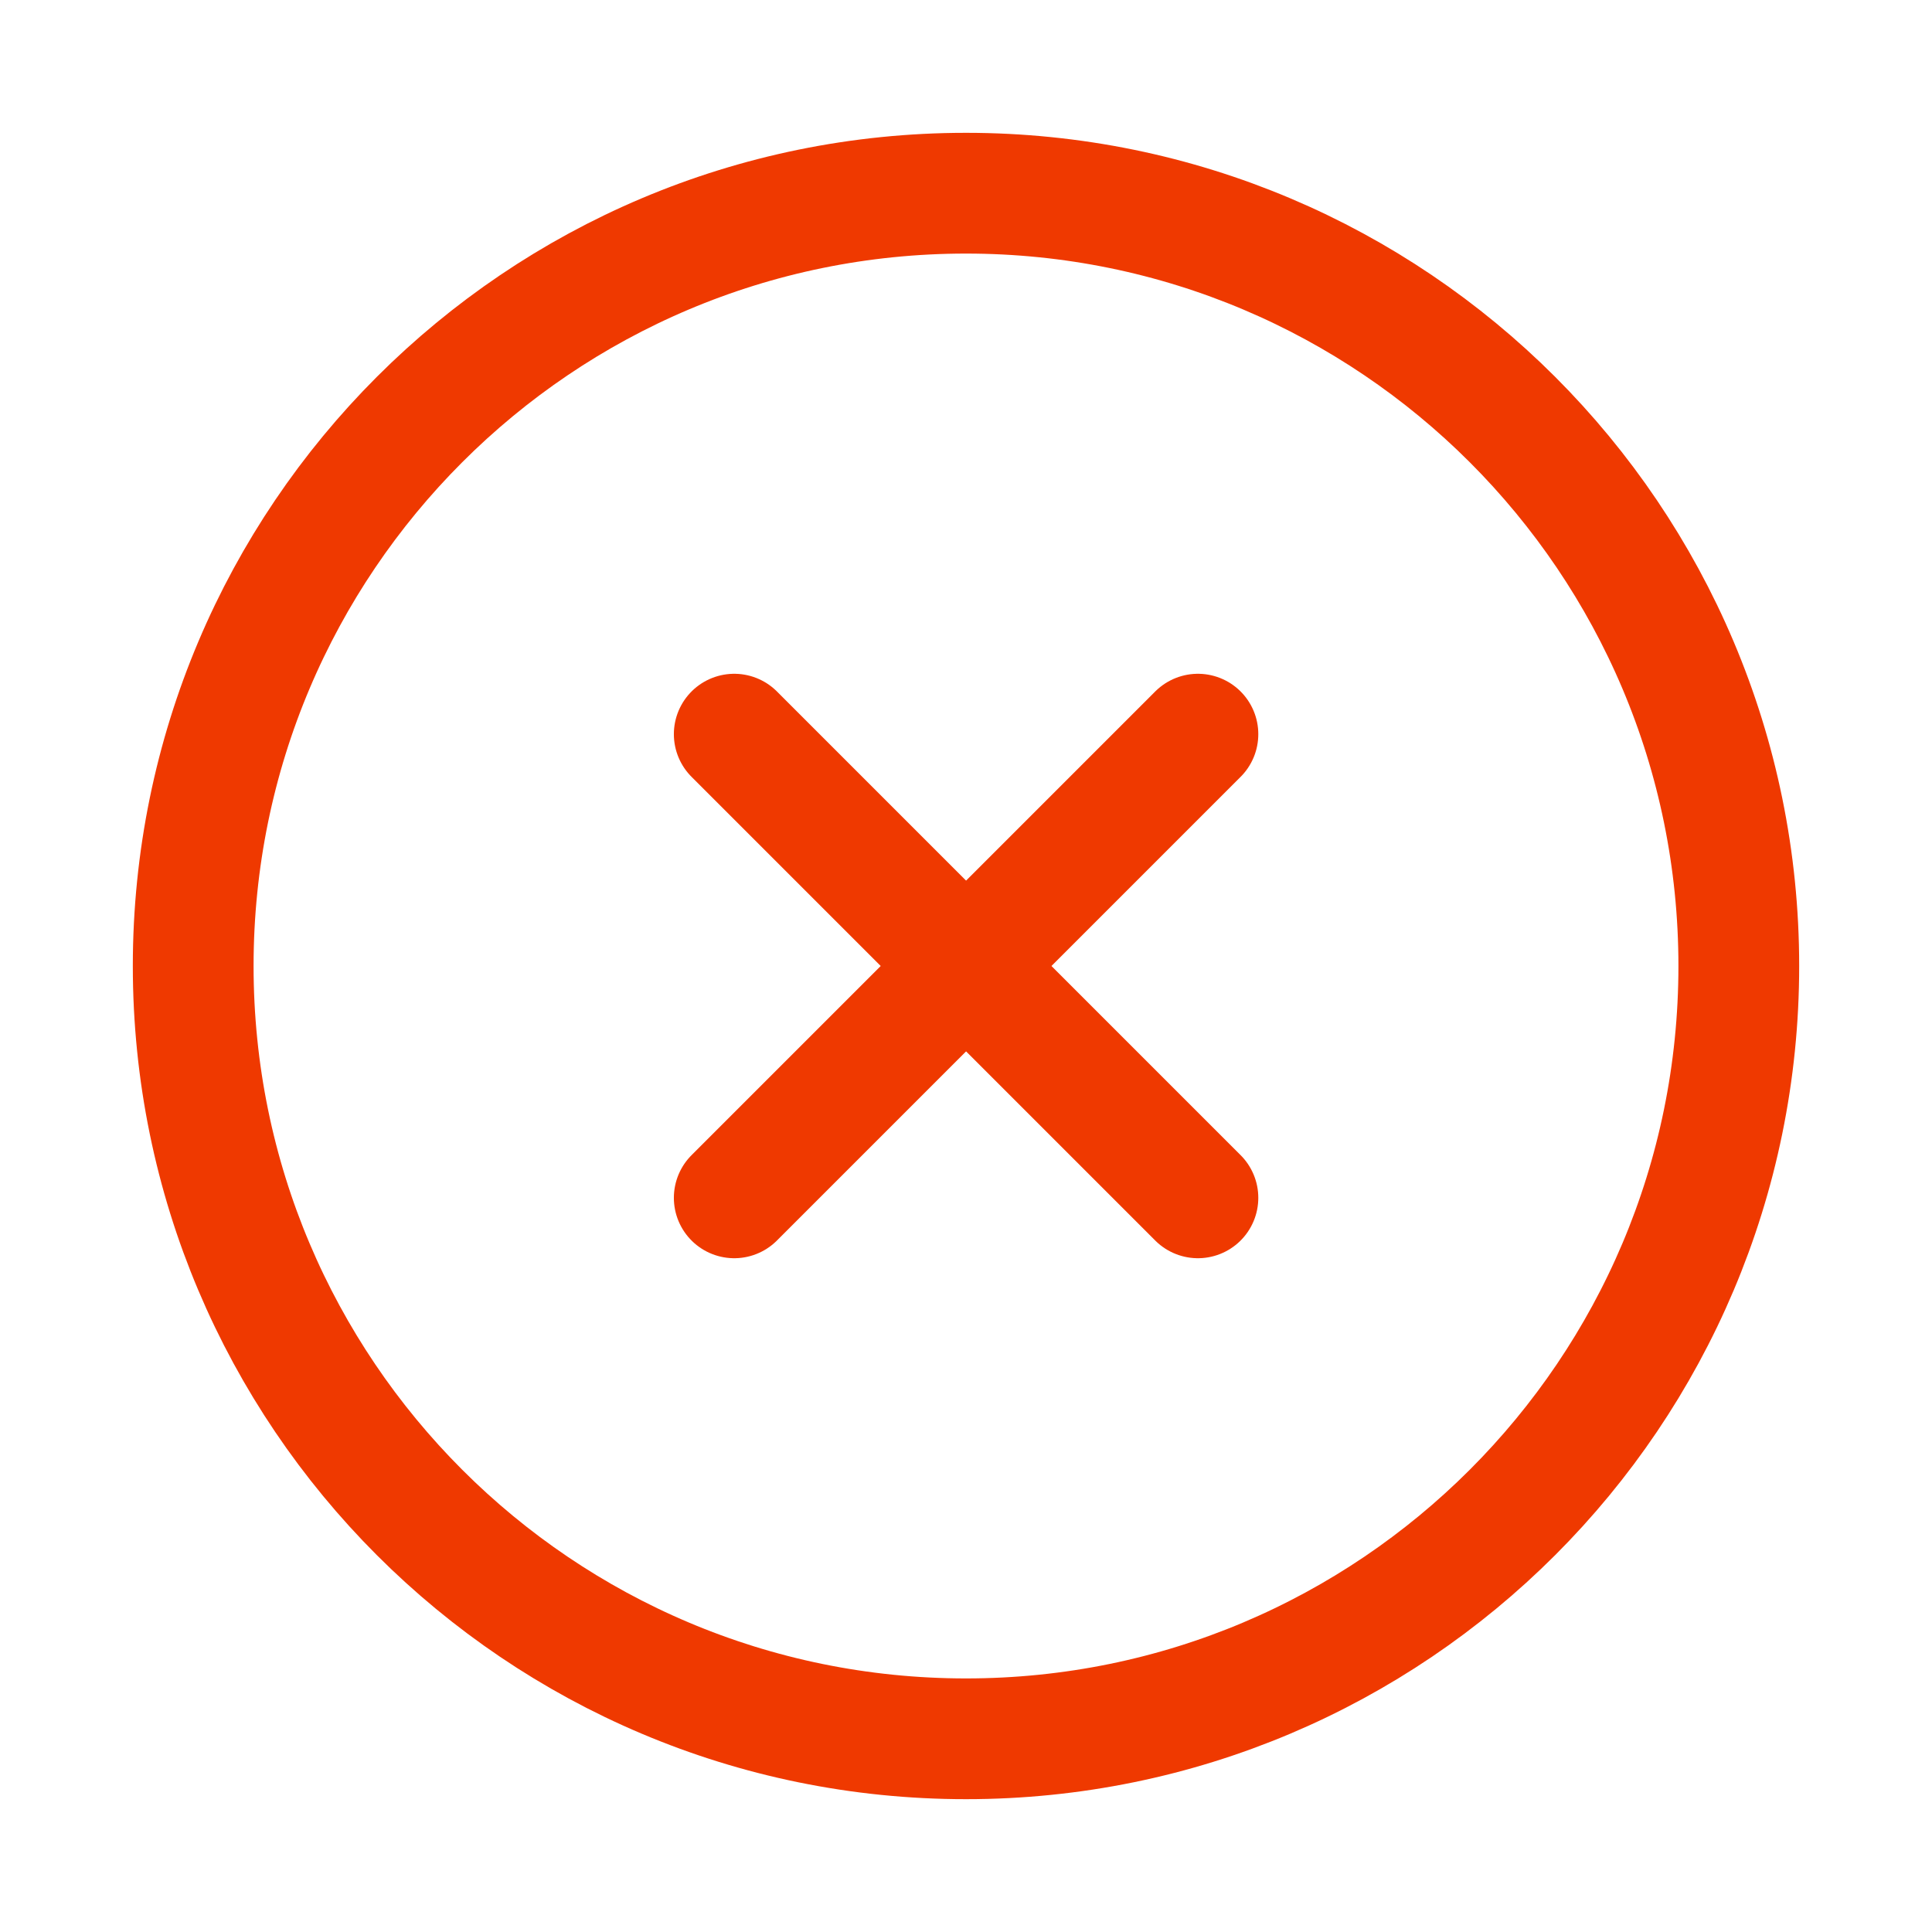
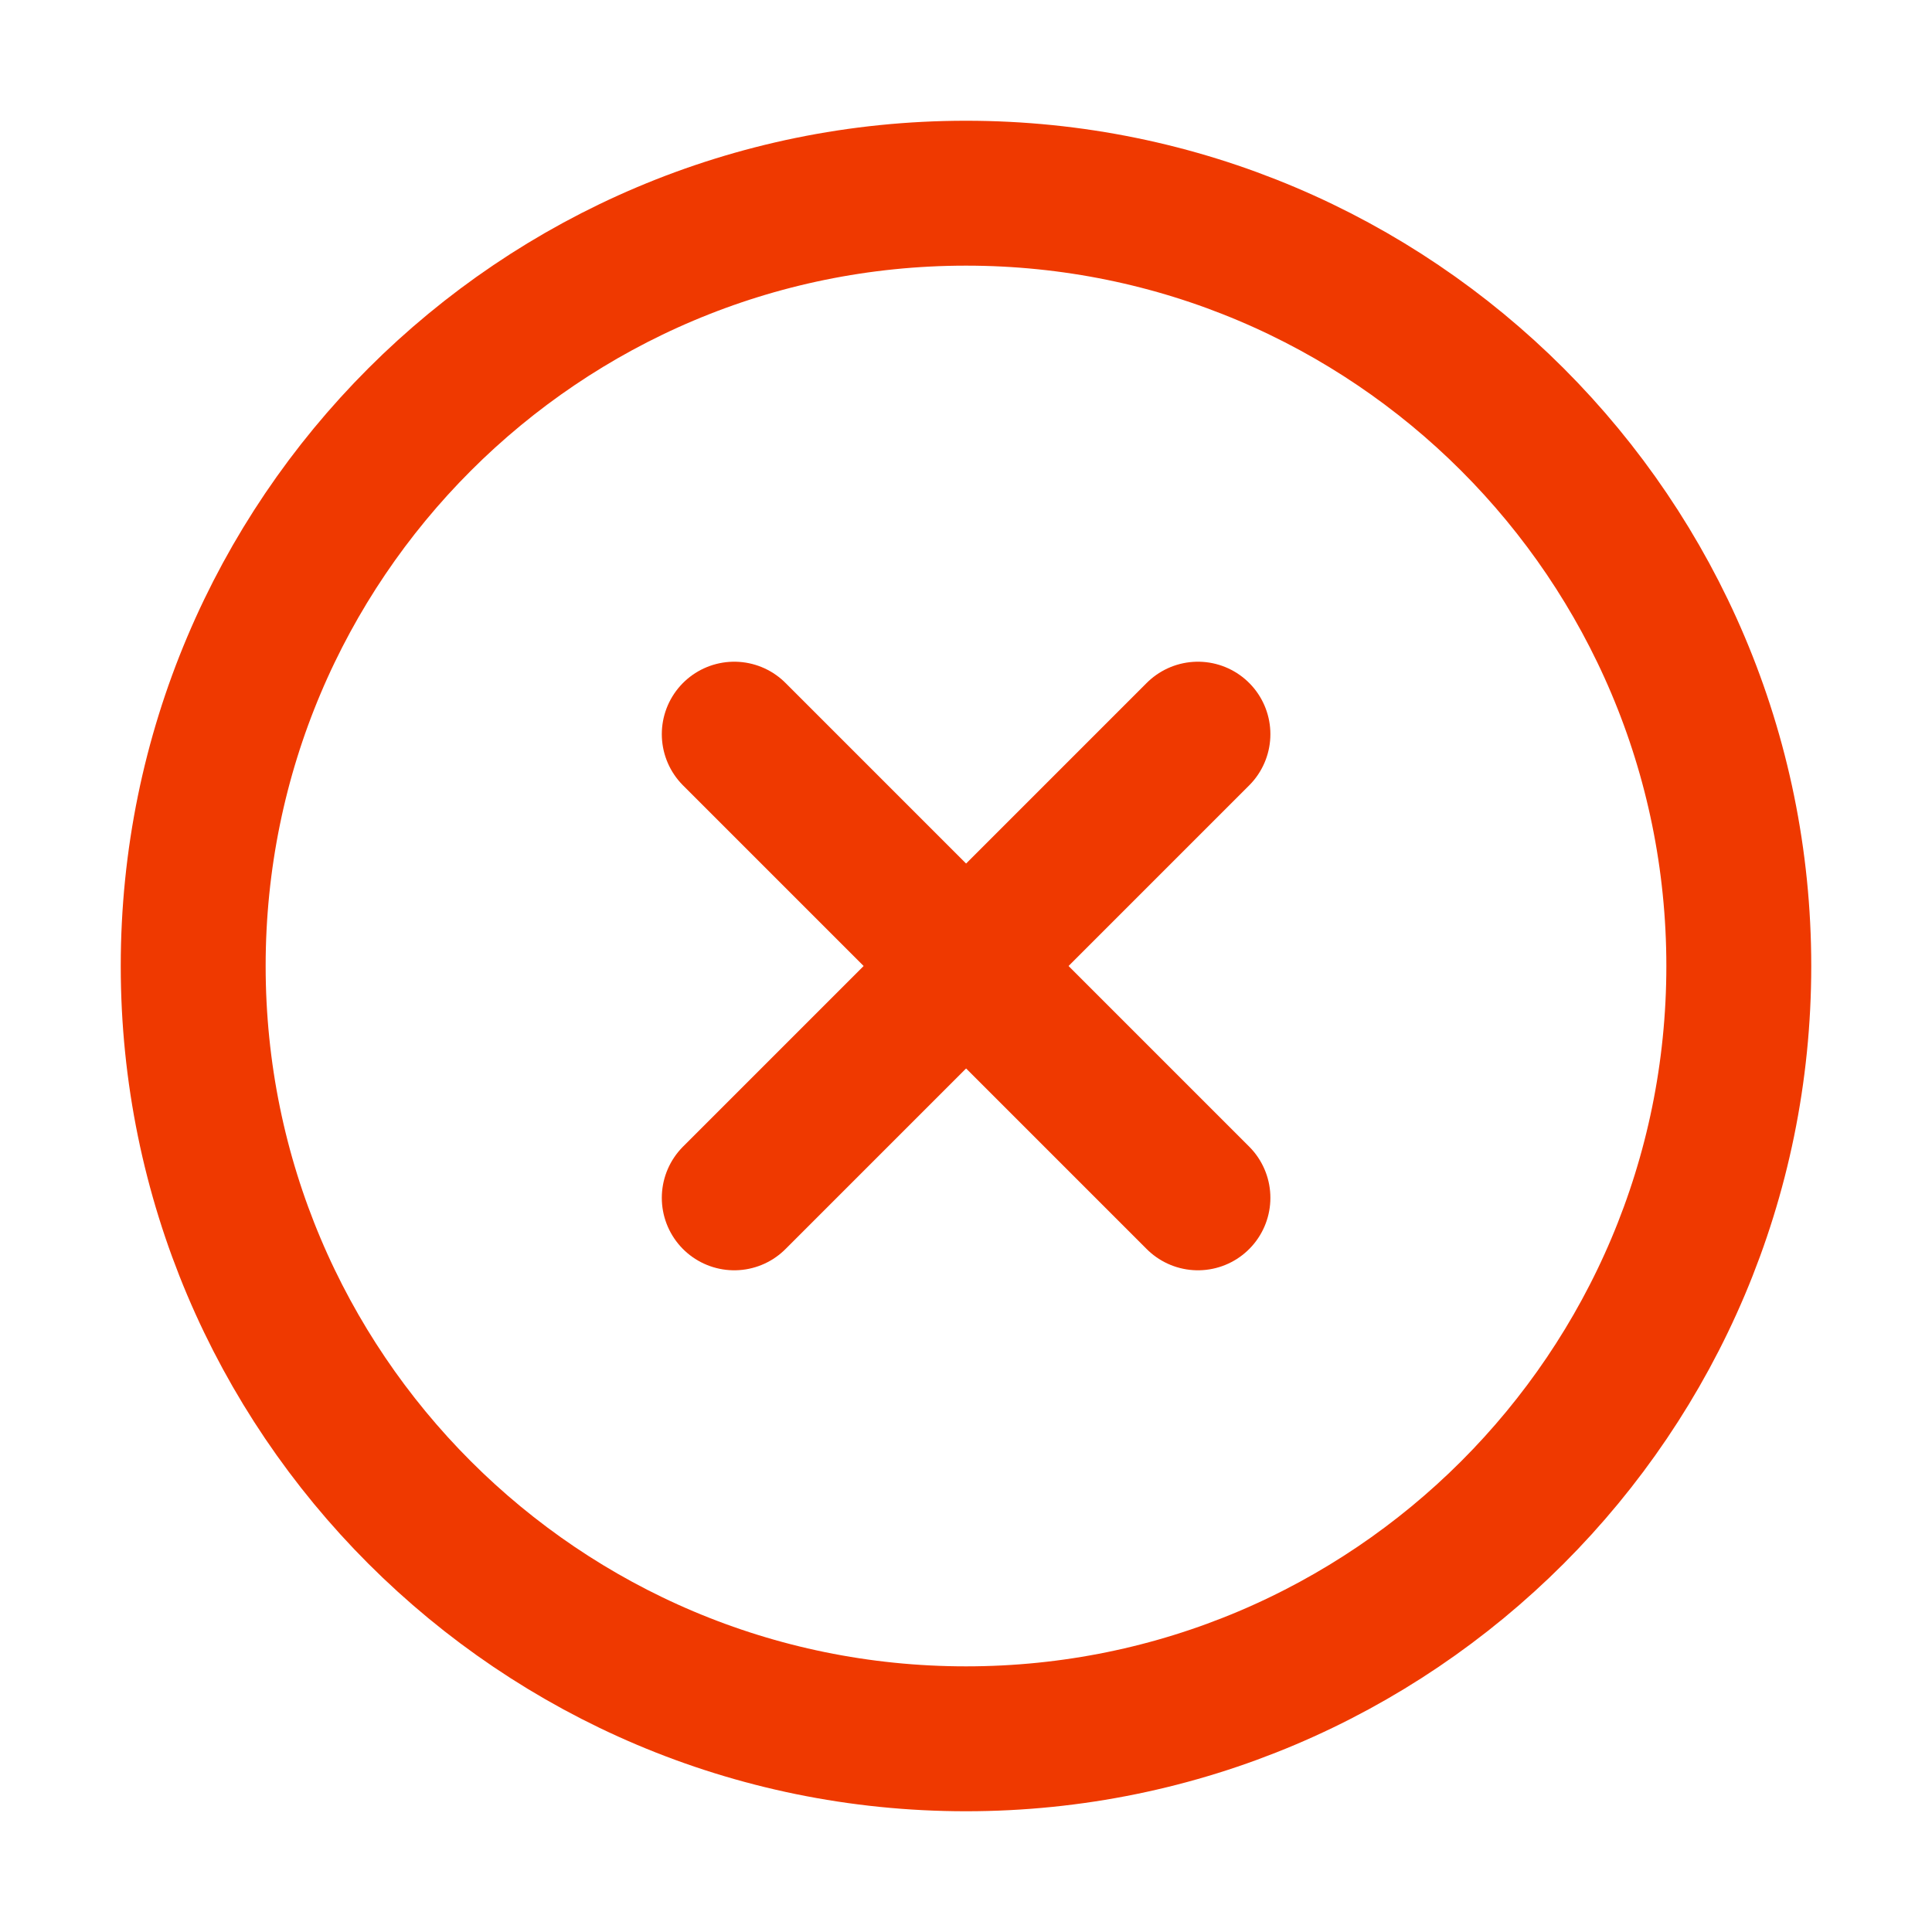
- <svg xmlns="http://www.w3.org/2000/svg" width="24" height="24" viewBox="0 0 24 24" fill="none">
-   <path d="M12 21.6C17.302 21.6 21.6 17.302 21.6 12C21.6 6.698 17.302 2.4 12 2.4C6.698 2.4 2.4 6.698 2.4 12C2.4 17.302 6.698 21.6 12 21.6Z" stroke="#EF3900" stroke-width="1.5" stroke-linecap="round" stroke-linejoin="round" />
-   <path d="M14.881 9.12L9.121 14.88" stroke="#EF3900" stroke-width="1.5" stroke-linecap="round" stroke-linejoin="round" />
-   <path d="M9.121 9.12L14.881 14.88" stroke="#EF3900" stroke-width="1.5" stroke-linecap="round" stroke-linejoin="round" />
+ <svg xmlns="http://www.w3.org/2000/svg" width="20" height="20" viewBox="0 0 20 20" fill="none">
+   <path d="M10 18C14.418 18 18 14.418 18 10C18 5.582 14.418 2 10 2C5.582 2 2 5.582 2 10C2 14.418 5.582 18 10 18Z" stroke="#EF3900" stroke-width="1.5" stroke-linecap="round" stroke-linejoin="round" />
+   <path d="M12.401 7.6L7.601 12.4" stroke="#EF3900" stroke-width="1.5" stroke-linecap="round" stroke-linejoin="round" />
+   <path d="M7.601 7.6L12.401 12.4" stroke="#EF3900" stroke-width="1.5" stroke-linecap="round" stroke-linejoin="round" />
</svg>
